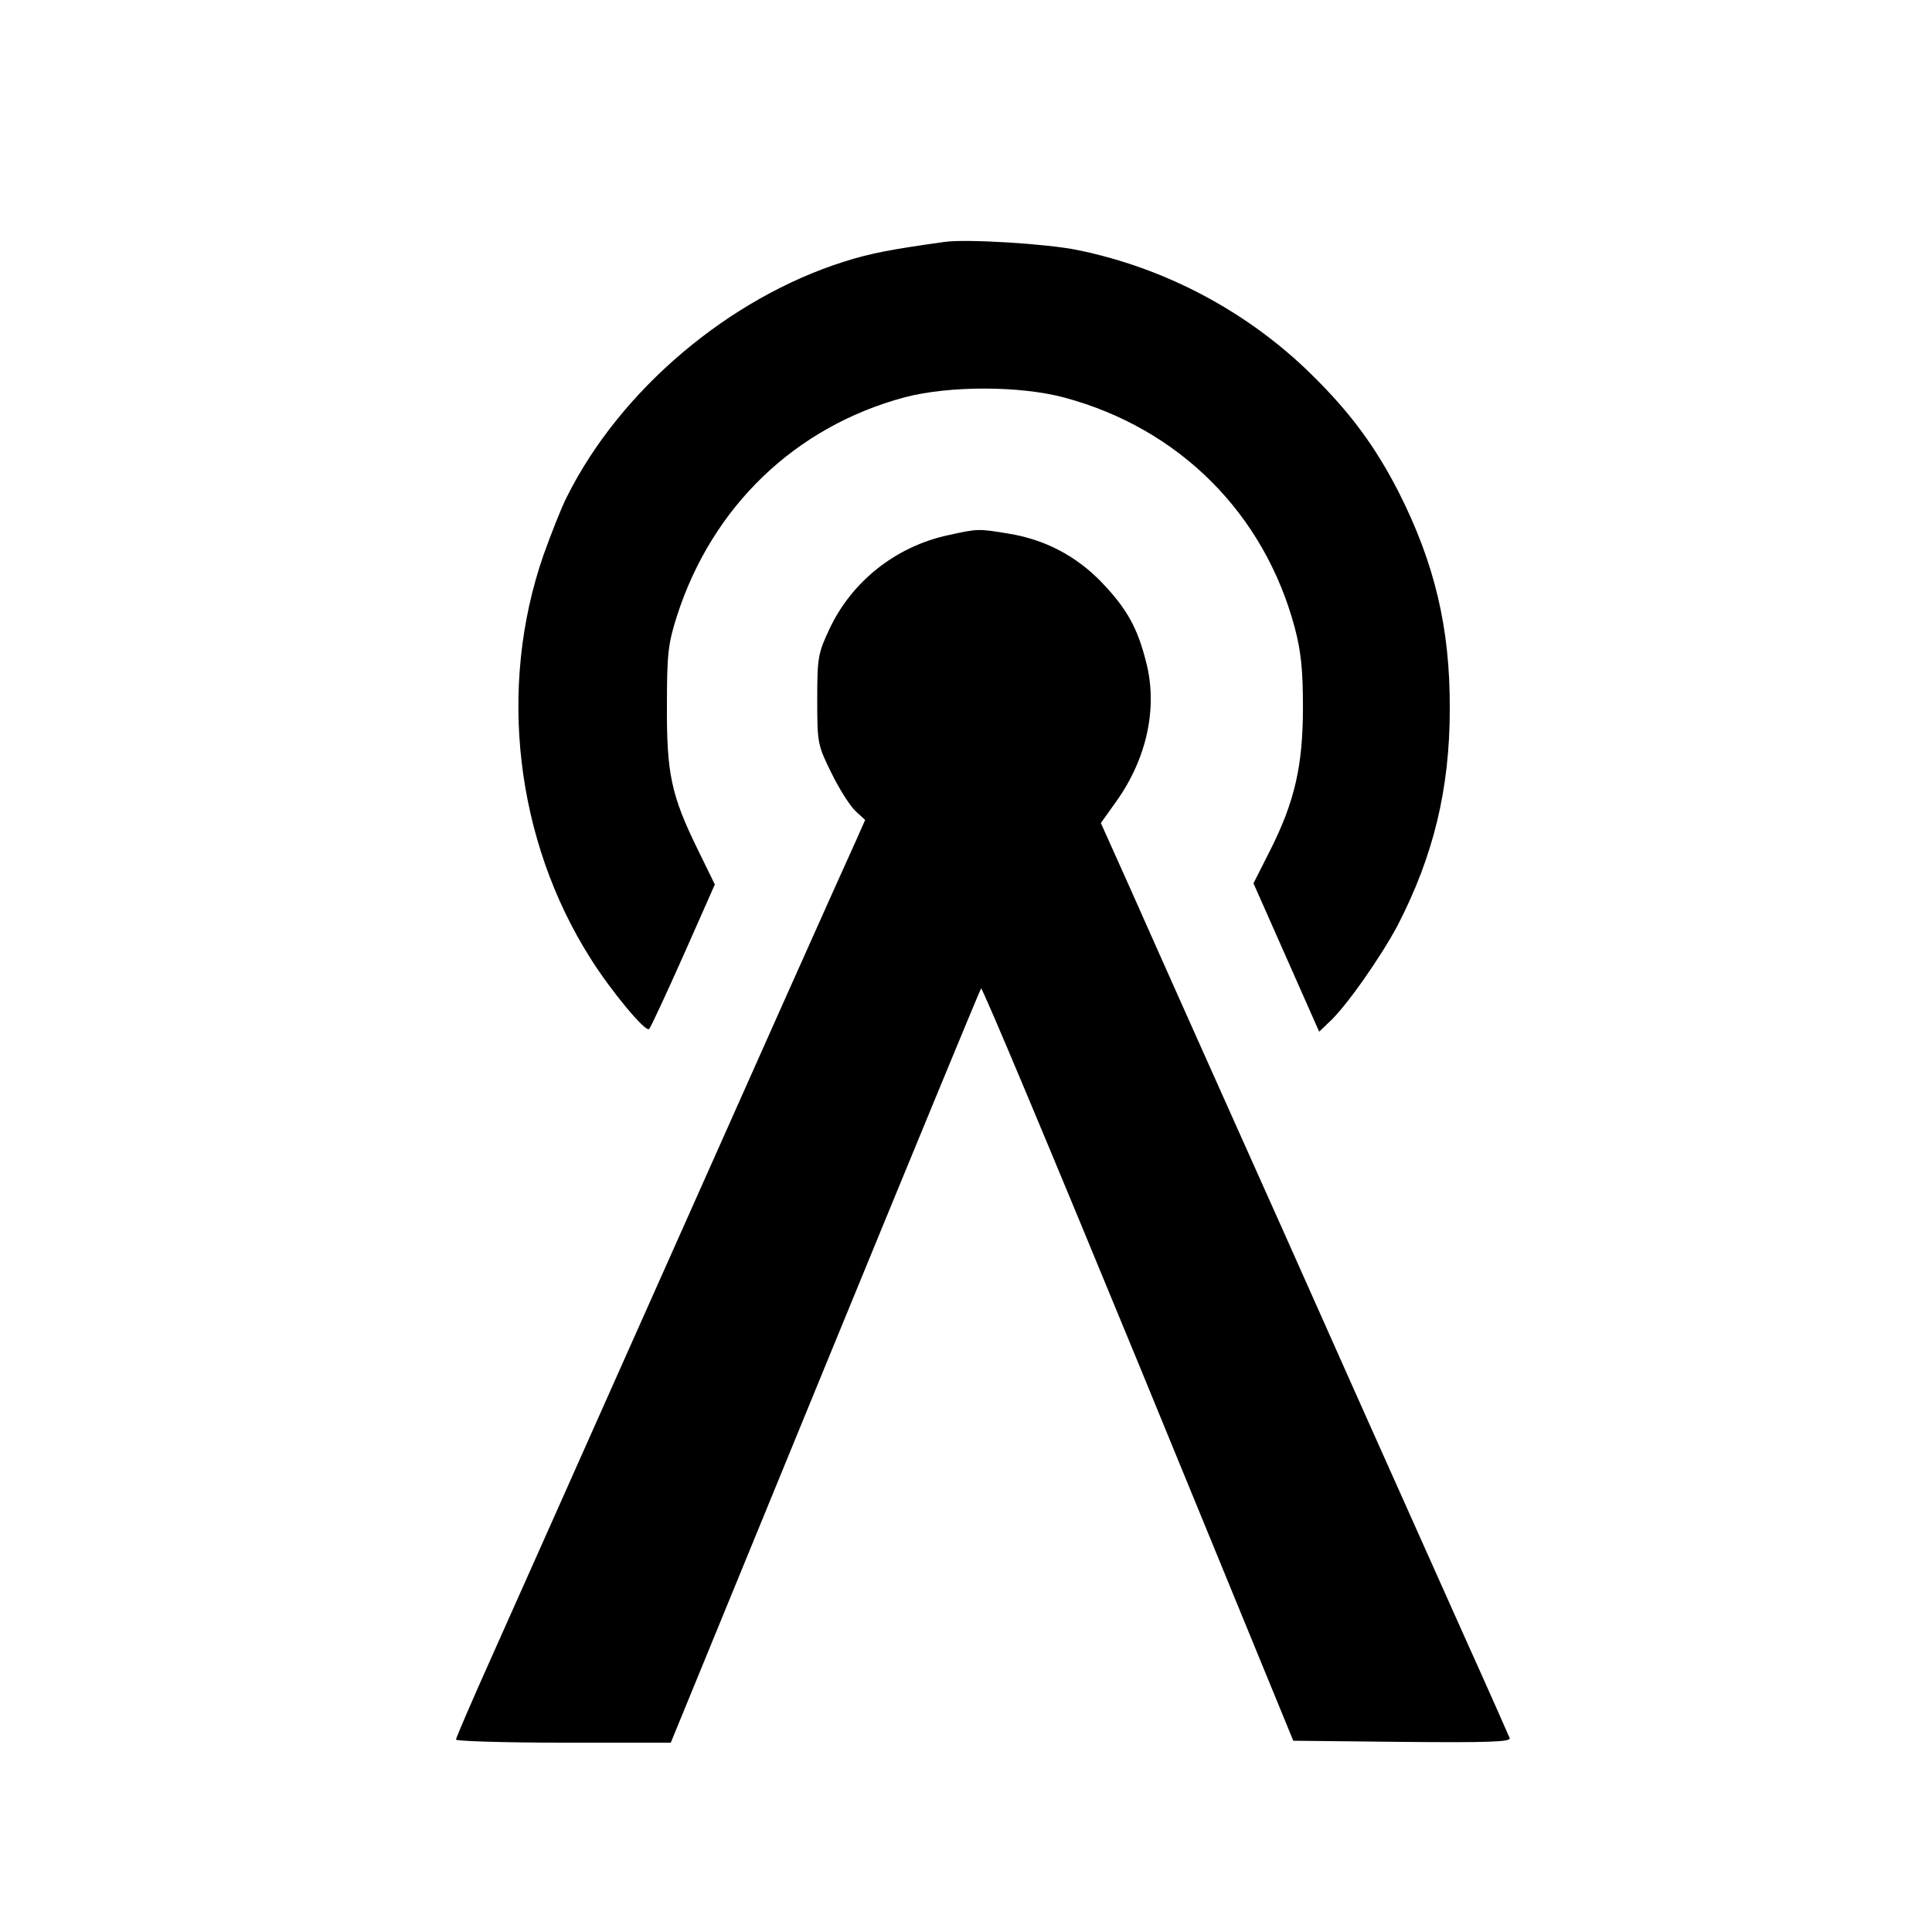
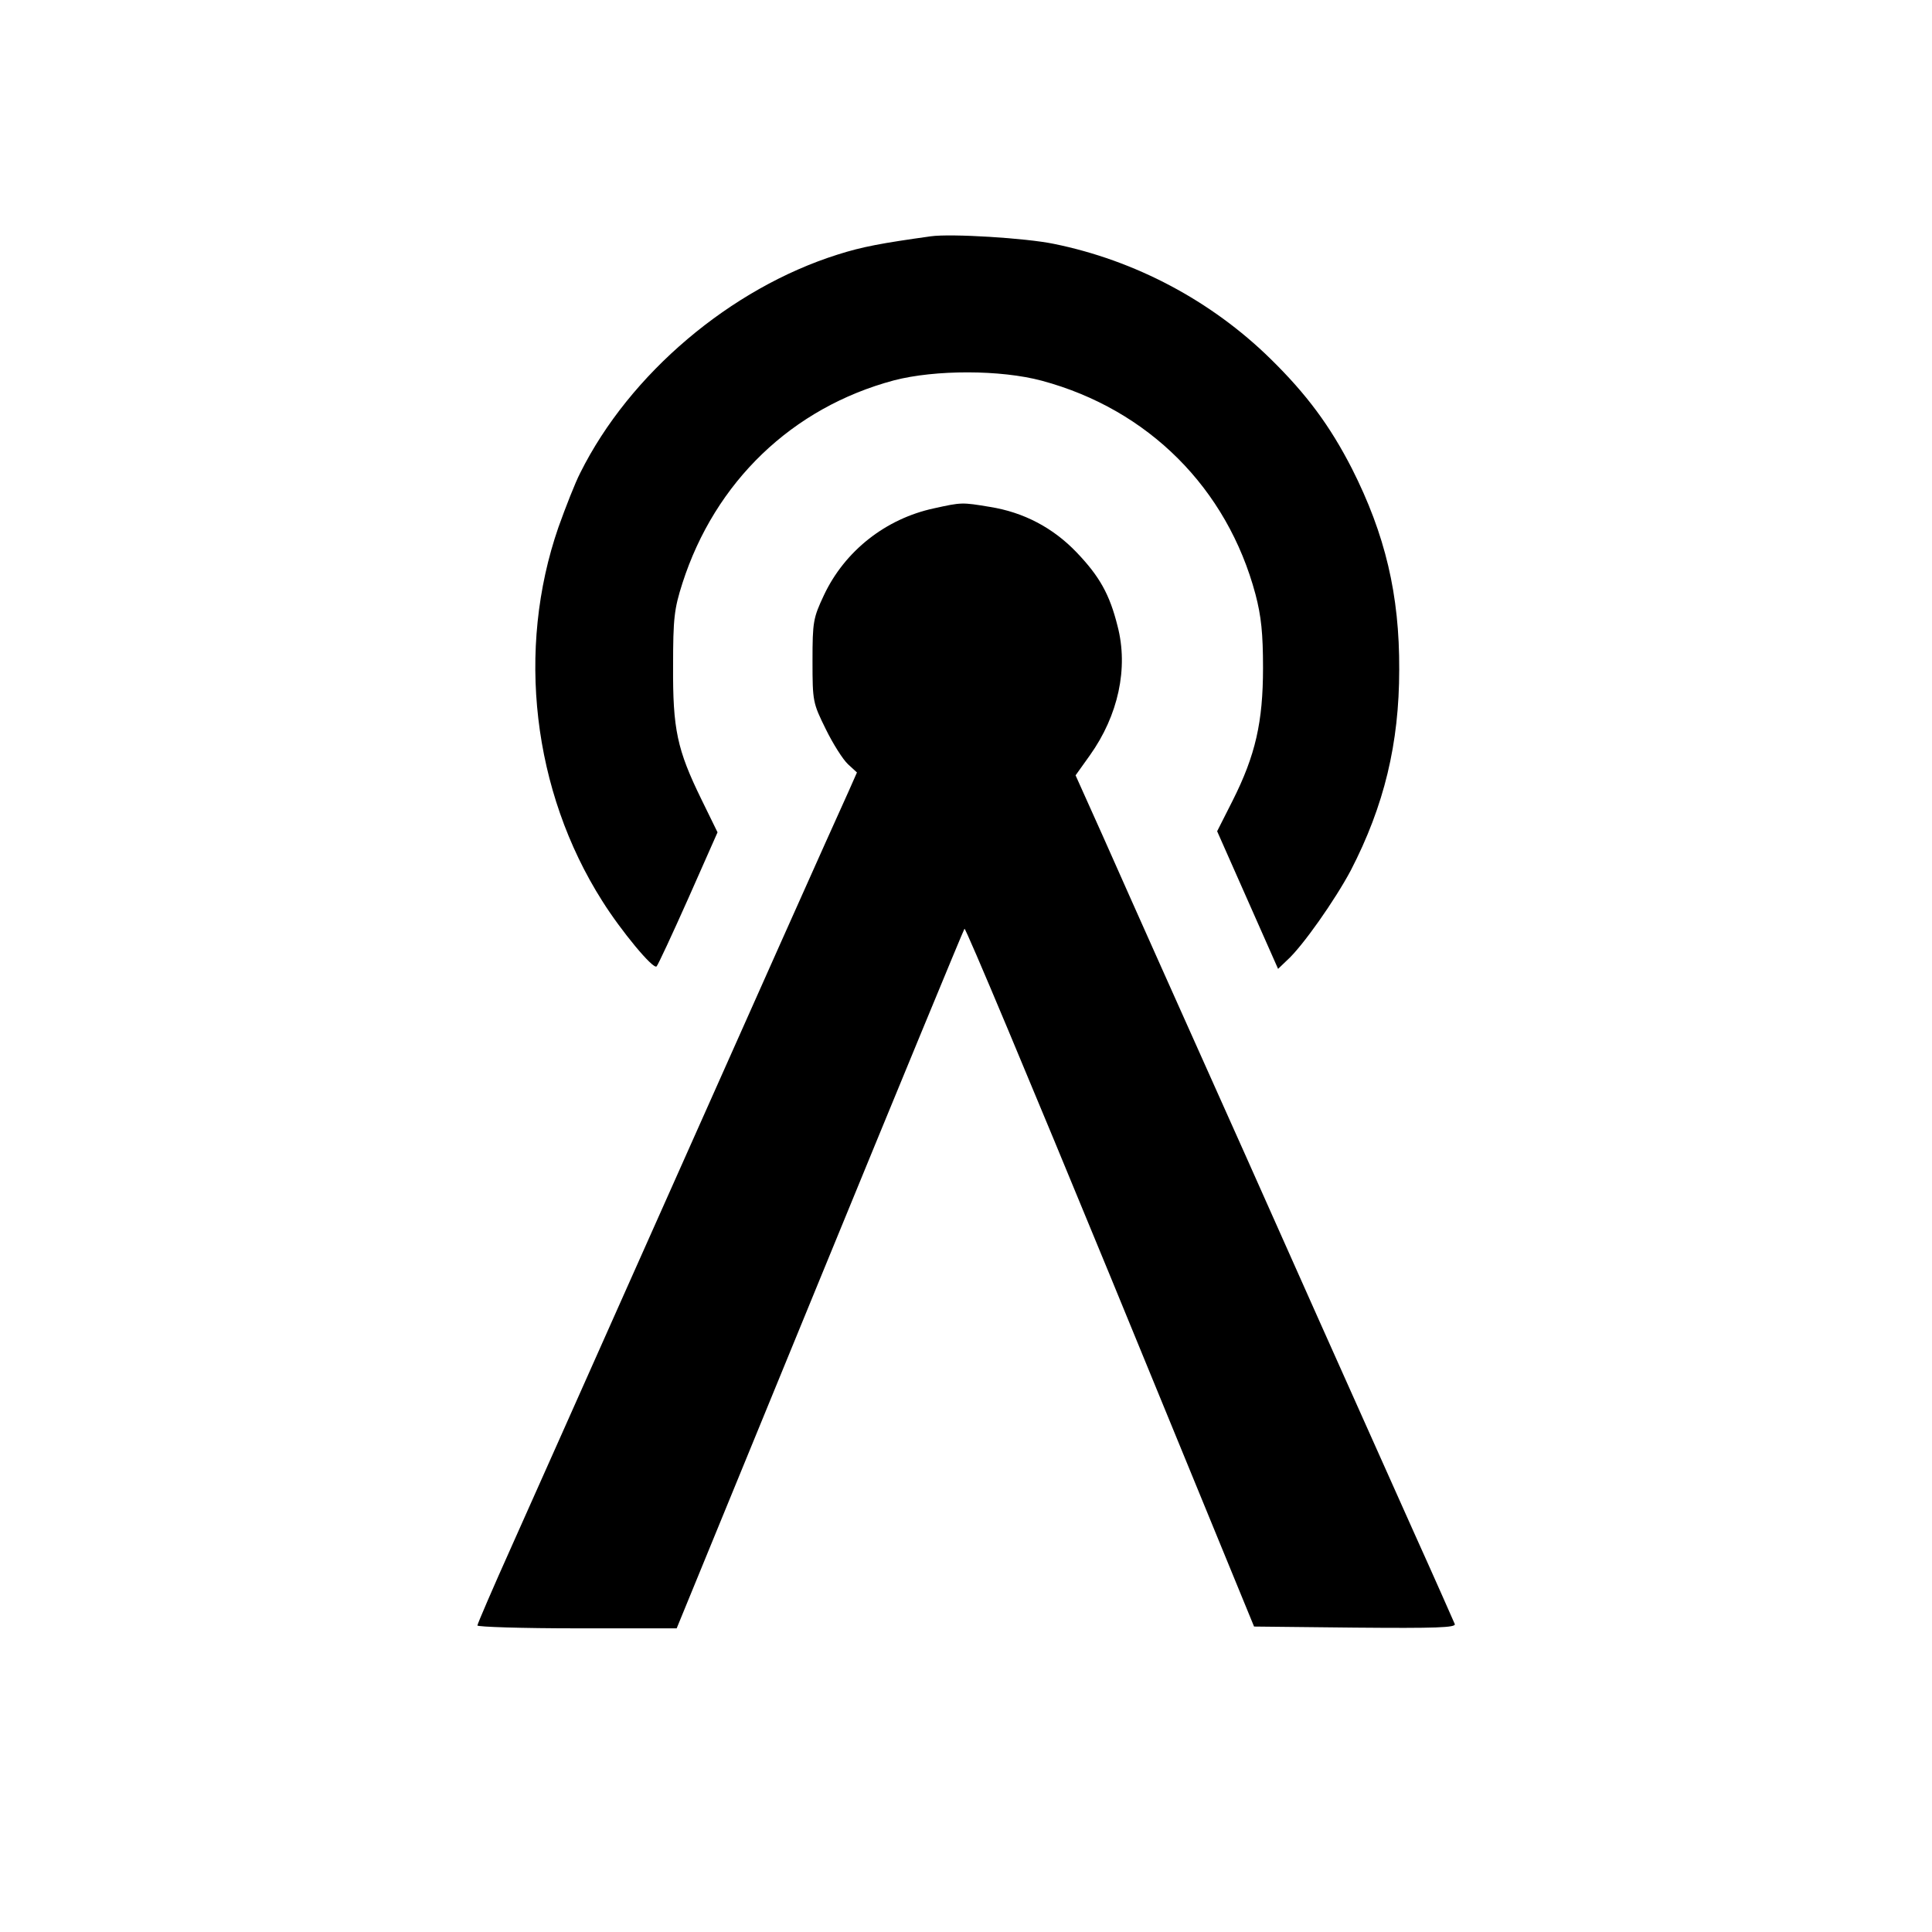
- <svg xmlns="http://www.w3.org/2000/svg" version="1.0" width="500pt" height="500pt" viewBox="0 0 500 500" preserveAspectRatio="xMidYMid meet">
-   <g transform="translate(0,500) scale(0.1,-0.1)" fill="#000000" stroke="none">
-     <path d="M2445 4374 c-136 -19 -191 -29 -260 -51 -298 -94 -580 -332 -718 -609 -14 -27 -41 -96 -61 -152 -118 -341 -72 -736 122 -1042 52 -83 143 -193 152 -183 4 4 44 90 89 191 l81 183 -45 92 c-68 139 -80 196 -79 372 0 133 3 159 26 231 91 283 306 490 590 566 115 30 298 30 413 -1 297 -80 517 -300 596 -596 16 -61 21 -109 21 -205 0 -151 -21 -244 -85 -371 l-43 -85 85 -192 85 -192 24 23 c44 39 136 171 179 252 93 180 135 354 135 560 1 209 -39 377 -132 561 -61 119 -126 207 -227 306 -165 162 -378 275 -605 321 -77 16 -286 29 -343 21z" />
-     <path d="M2454 3615 c-135 -29 -249 -119 -307 -242 -30 -64 -32 -74 -32 -184 0 -113 1 -117 37 -190 20 -41 48 -85 62 -98 l25 -23 -23 -52 c-13 -28 -99 -220 -191 -426 -92 -206 -175 -393 -185 -415 -10 -22 -119 -267 -243 -545 -124 -278 -268 -602 -321 -720 -53 -118 -96 -218 -96 -222 0 -4 125 -8 278 -8 l278 0 399 973 c219 534 401 975 404 979 3 4 186 -433 407 -970 l401 -977 282 -3 c225 -2 282 0 278 10 -3 7 -54 123 -115 258 -219 489 -327 731 -469 1050 -80 179 -186 415 -235 525 -49 110 -123 275 -164 368 l-75 167 40 56 c79 111 108 243 77 361 -22 88 -50 138 -114 205 -66 69 -148 112 -242 127 -78 13 -79 13 -156 -4z" />
+ <svg xmlns="http://www.w3.org/2000/svg" version="1.1" width="1080" height="1080" viewBox="0 0 1080 1080" xml:space="preserve">
+   <defs>
+ </defs>
+   <rect x="0" y="0" width="100%" height="100%" fill="rgba(178,141,67,0)" />
+   <g transform="matrix(8.9044 0 0 8.9044 540.0002 520.8536)" id="779415">
+     <g style="" vector-effect="non-scaling-stroke">
+       <g transform="matrix(0.0225 0 0 -0.0225 0.0793 -20.6914)">
+         <path style="stroke: none; stroke-width: 1; stroke-dasharray: none; stroke-linecap: butt; stroke-dashoffset: 0; stroke-linejoin: miter; stroke-miterlimit: 4; is-custom-font: none; font-file-url: none; fill: rgb(0,0,0); fill-rule: nonzero; opacity: 1;" transform=" translate(-2546.788, -3353.214)" d="M 2445 4374 c -136 -19 -191 -29 -260 -51 c -298 -94 -580 -332 -718 -609 c -14 -27 -41 -96 -61 -152 c -118 -341 -72 -736 122 -1042 c 52 -83 143 -193 152 -183 c 4 4 44 90 89 191 l 81 183 l -45 92 c -68 139 -80 196 -79 372 c 0 133 3 159 26 231 c 91 283 306 490 590 566 c 115 30 298 30 413 -1 c 297 -80 517 -300 596 -596 c 16 -61 21 -109 21 -205 c 0 -151 -21 -244 -85 -371 l -43 -85 l 85 -192 l 85 -192 l 24 23 c 44 39 136 171 179 252 c 93 180 135 354 135 560 c 1 209 -39 377 -132 561 c -61 119 -126 207 -227 306 c -165 162 -378 275 -605 321 c -77 16 -286 29 -343 21 z" stroke-linecap="round" />
+       </g>
+       <g transform="matrix(0.0225 0 0 -0.0225 0.0075 8.4251)">
+         <path style="stroke: none; stroke-width: 1; stroke-dasharray: none; stroke-linecap: butt; stroke-dashoffset: 0; stroke-linejoin: miter; stroke-miterlimit: 4; is-custom-font: none; font-file-url: none; fill: rgb(0,0,0); fill-rule: nonzero; opacity: 1;" transform=" translate(-2543.597, -2059.15)" d="M 2454 3615 c -135 -29 -249 -119 -307 -242 c -30 -64 -32 -74 -32 -184 c 0 -113 1 -117 37 -190 c 20 -41 48 -85 62 -98 l 25 -23 l -23 -52 c -13 -28 -99 -220 -191 -426 c -92 -206 -175 -393 -185 -415 c -10 -22 -119 -267 -243 -545 c -124 -278 -268 -602 -321 -720 c -53 -118 -96 -218 -96 -222 c 0 -4 125 -8 278 -8 l 278 0 l 399 973 c 219 534 401 975 404 979 c 3 4 186 -433 407 -970 l 401 -977 l 282 -3 c 225 -2 282 0 278 10 c -3 7 -54 123 -115 258 c -219 489 -327 731 -469 1050 c -80 179 -186 415 -235 525 c -49 110 -123 275 -164 368 l -75 167 l 40 56 c 79 111 108 243 77 361 c -22 88 -50 138 -114 205 c -66 69 -148 112 -242 127 c -78 13 -79 13 -156 -4 z" stroke-linecap="round" />
+       </g>
+     </g>
  </g>
</svg>
